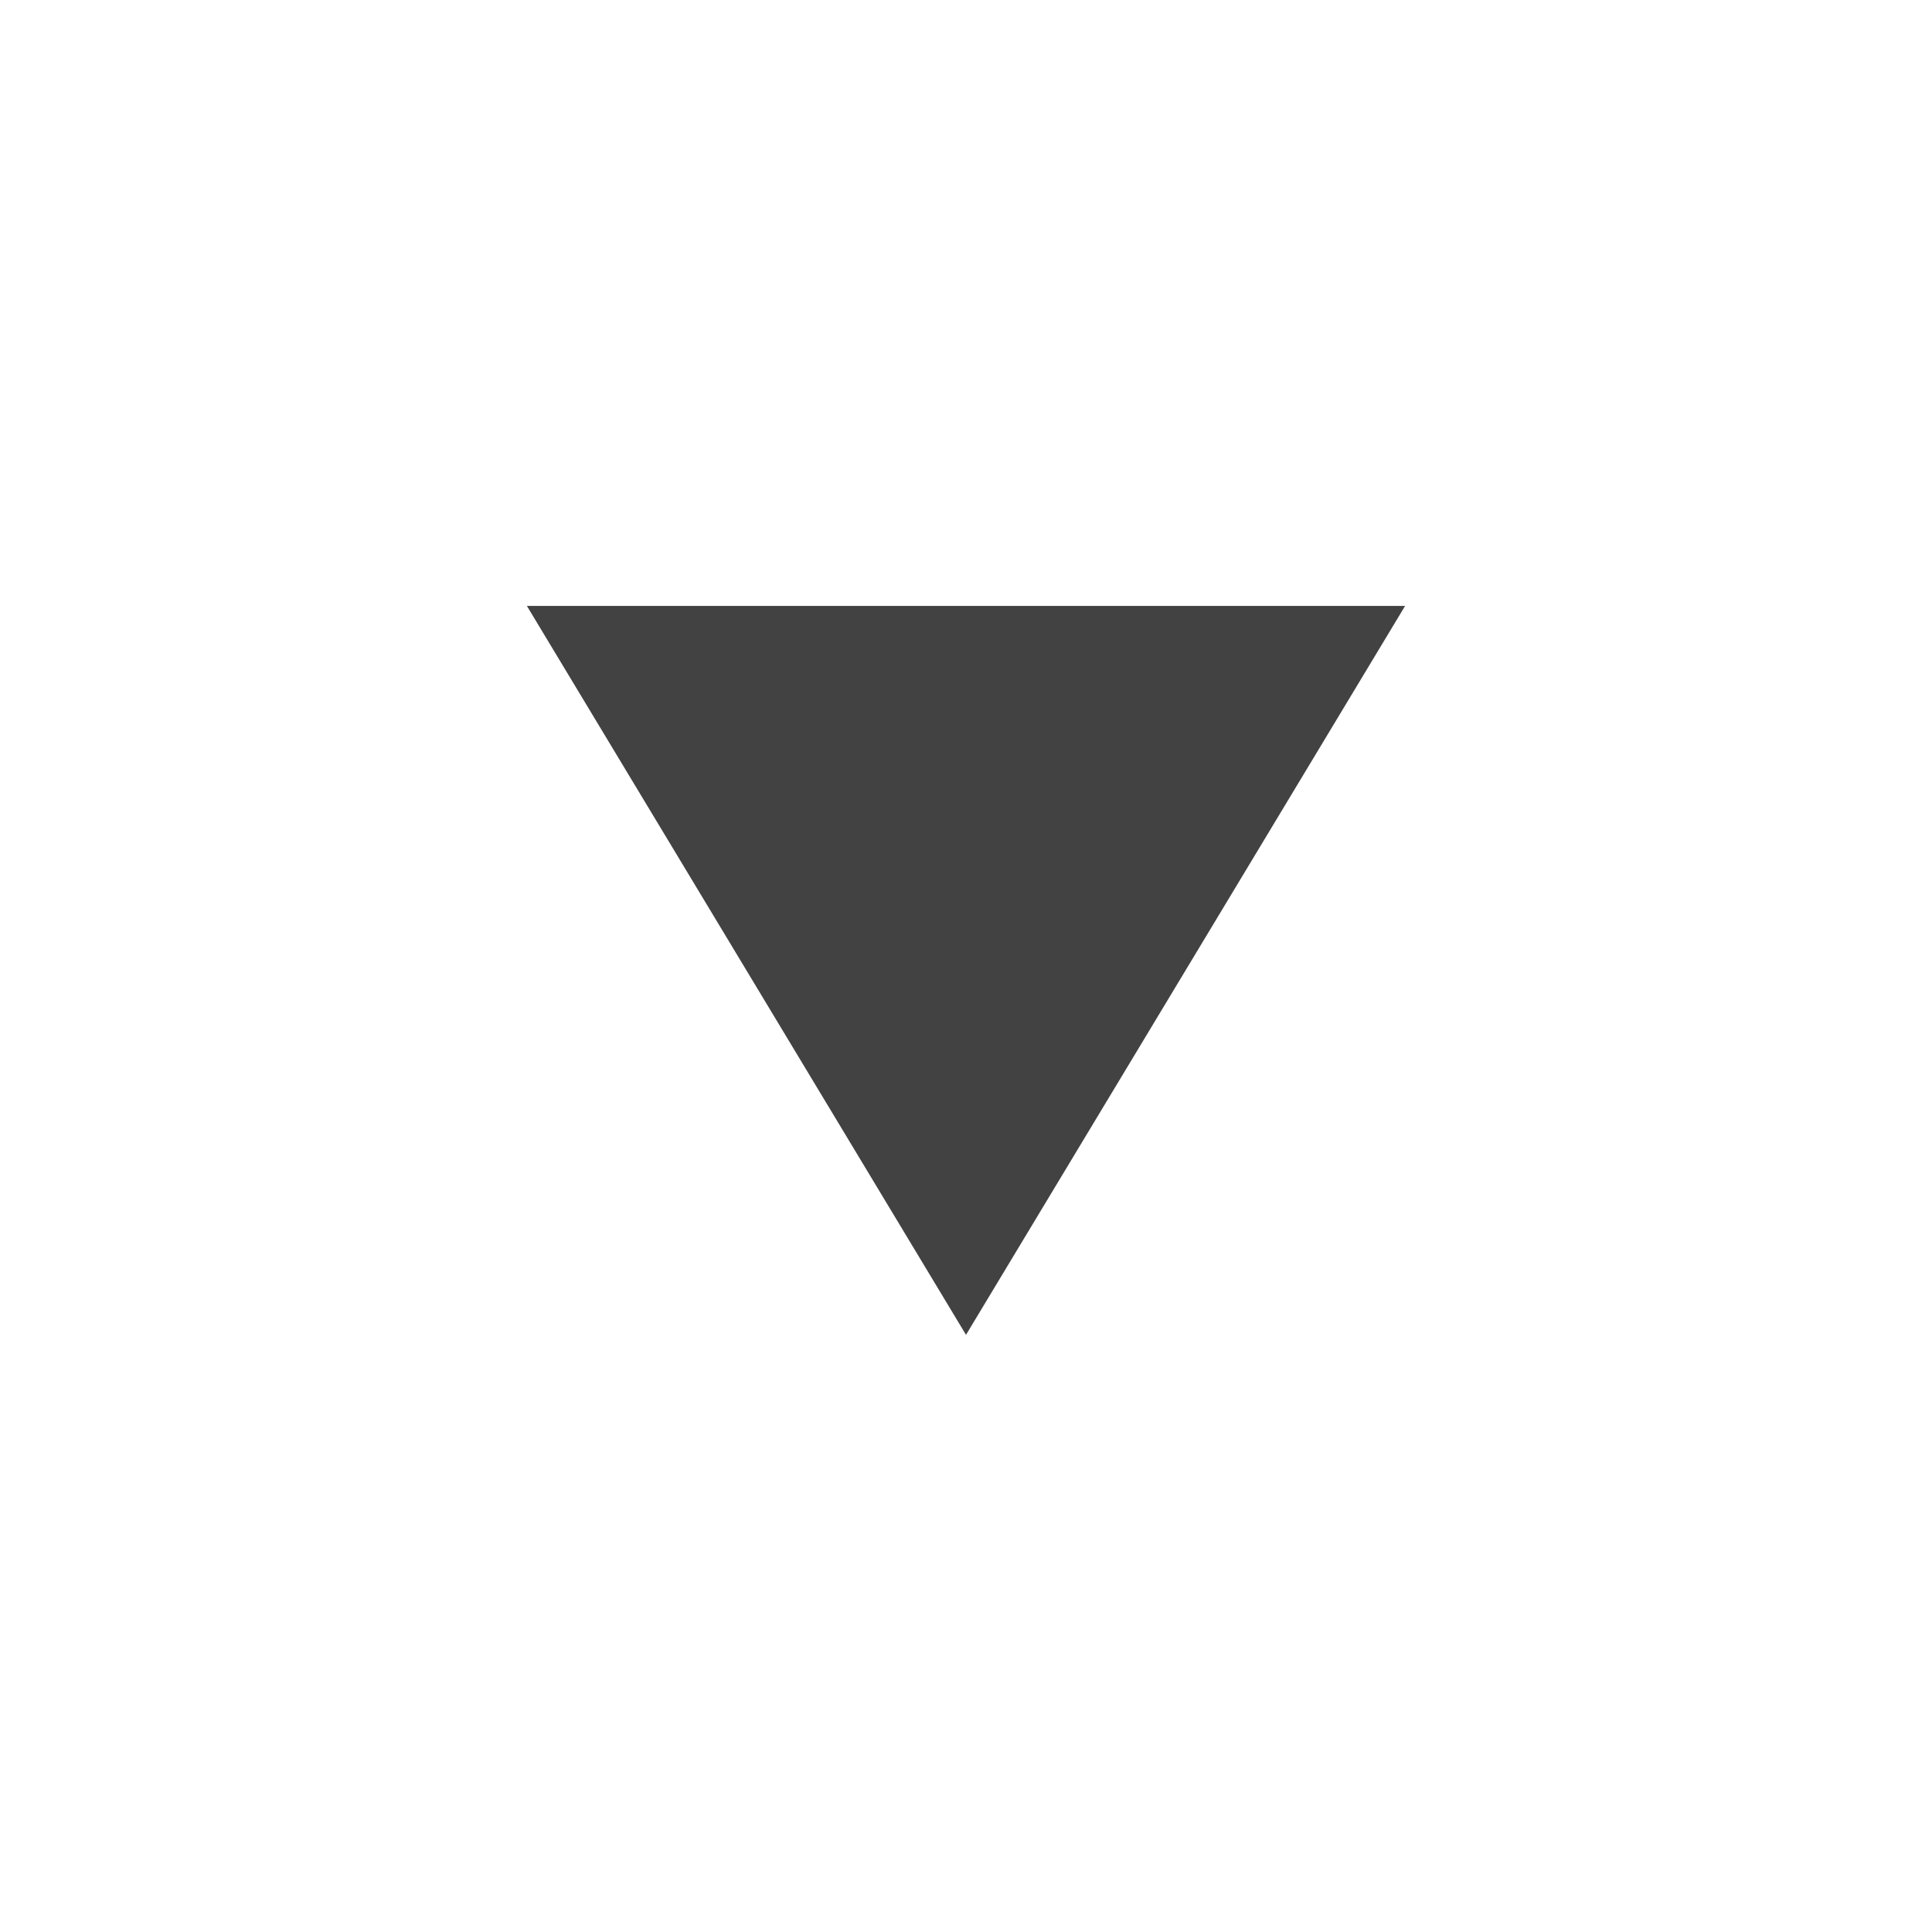
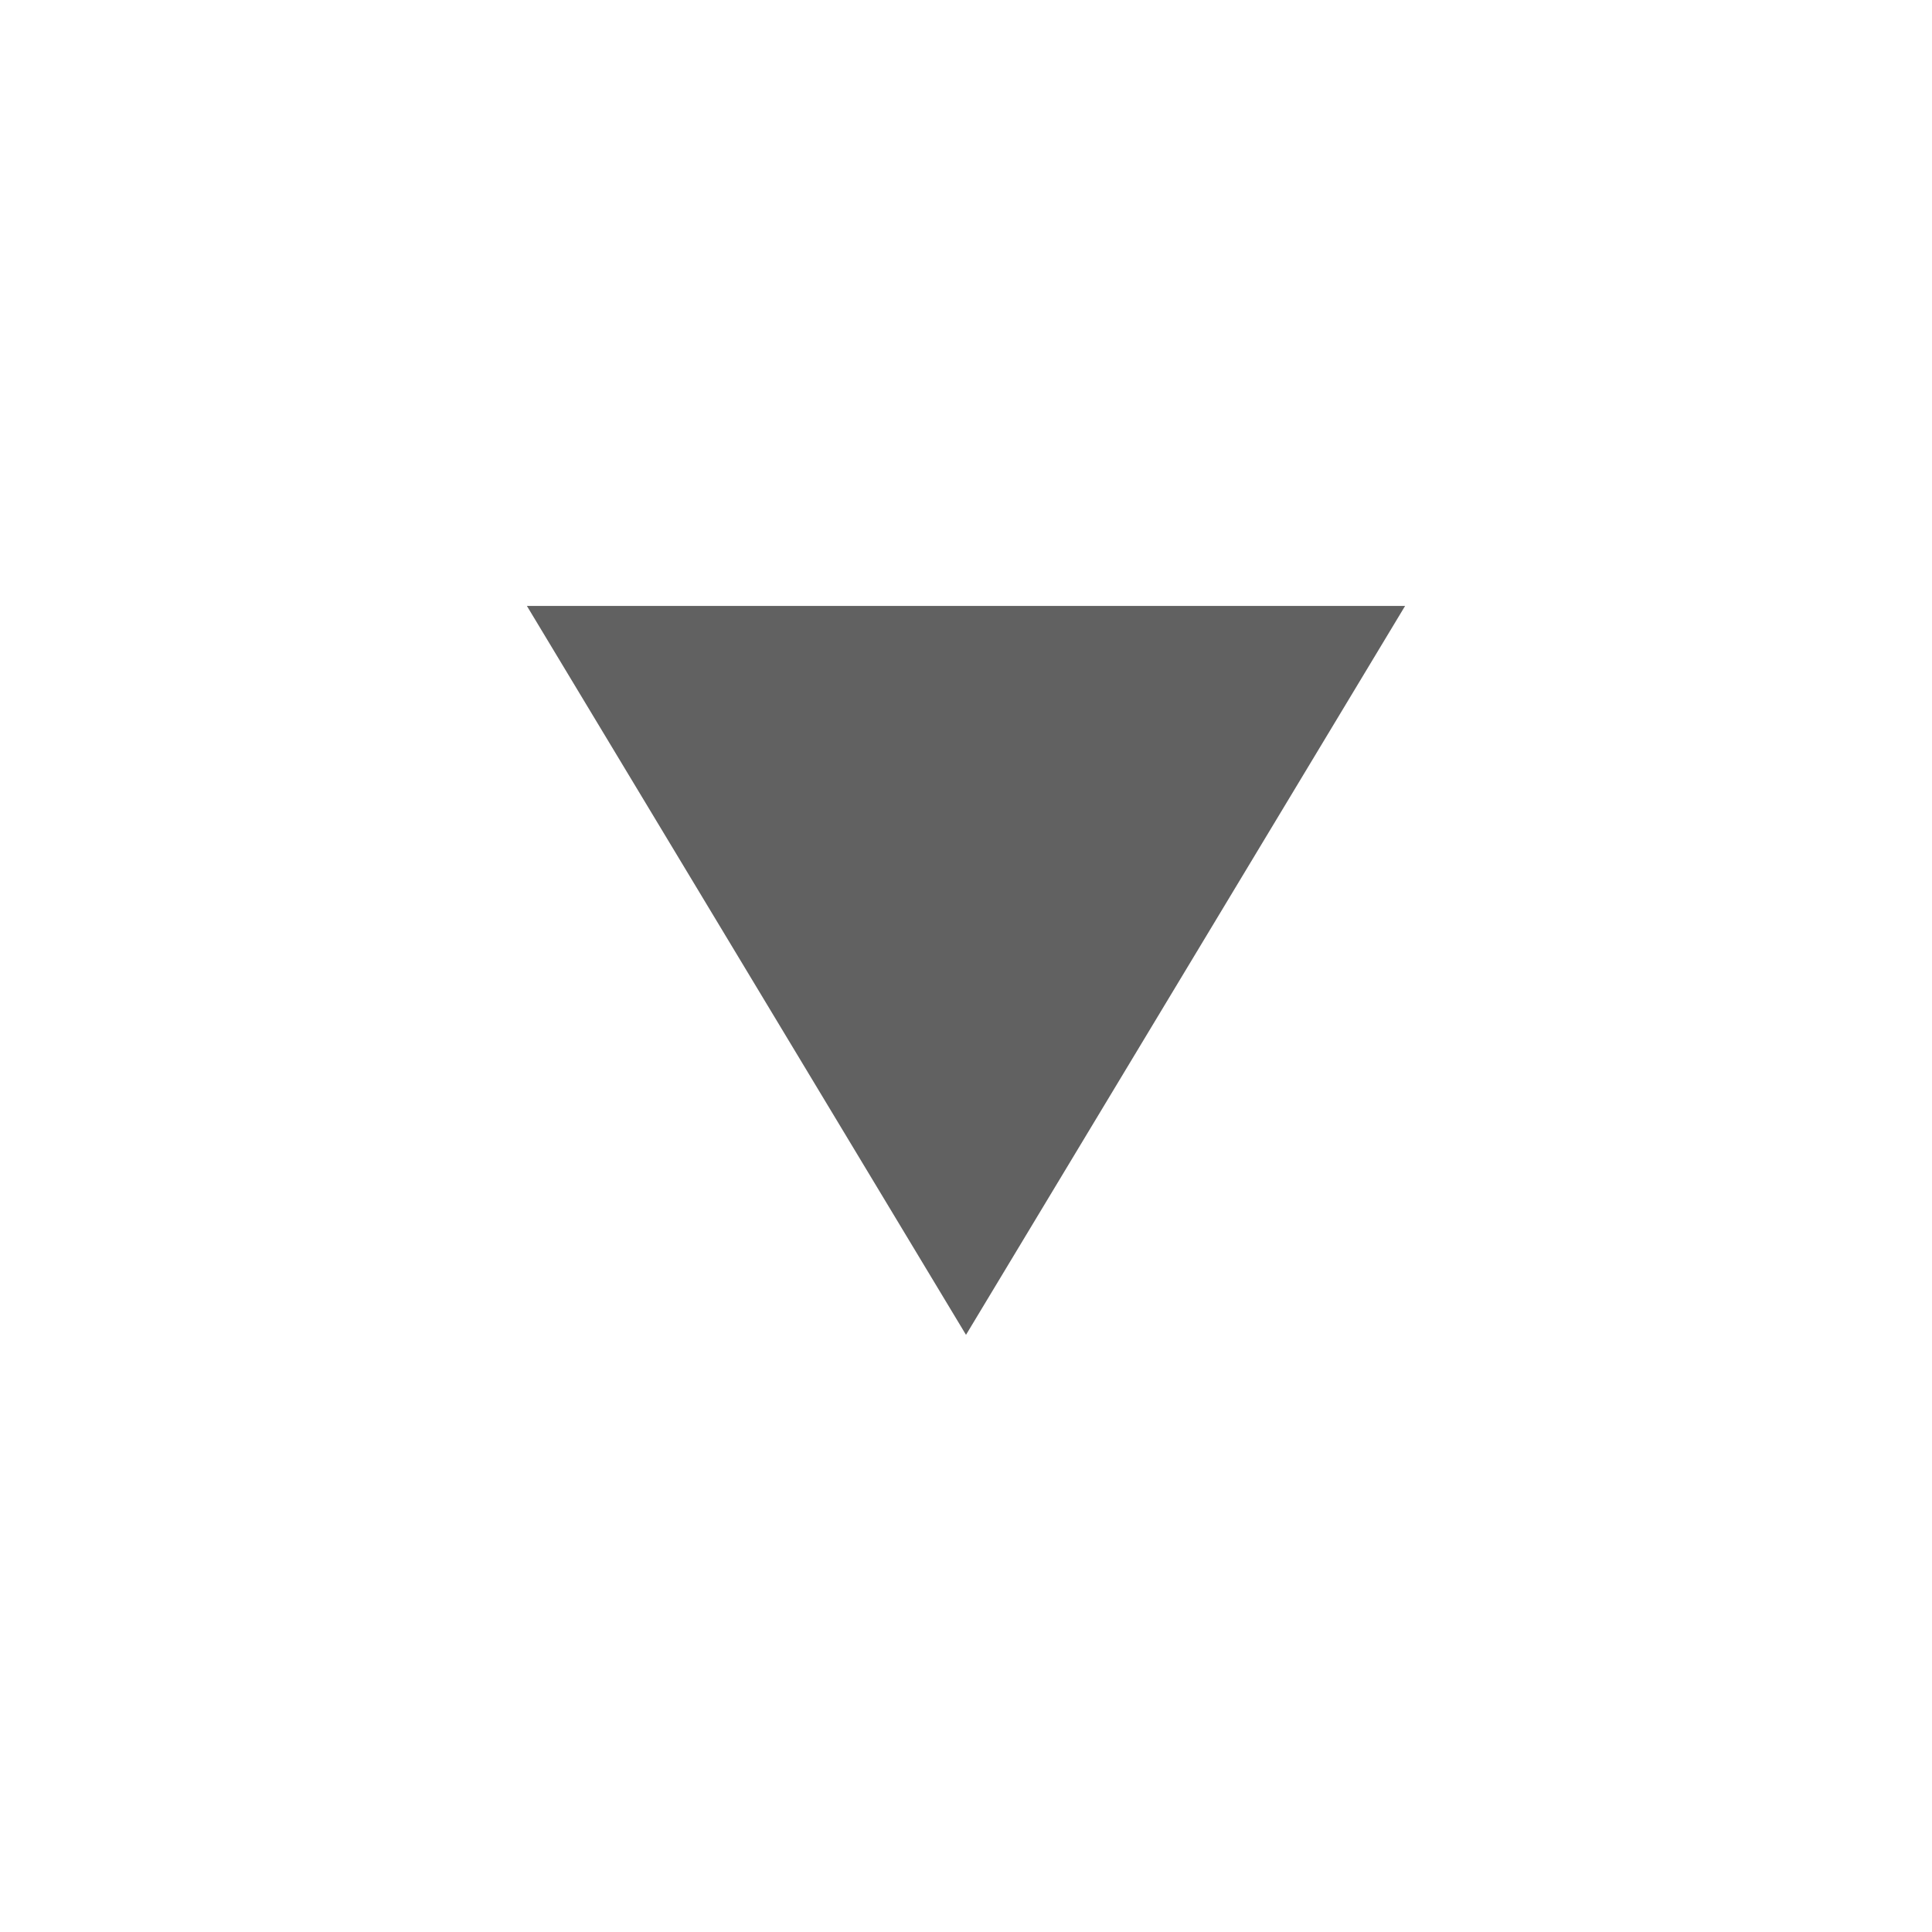
- <svg xmlns="http://www.w3.org/2000/svg" xmlns:xlink="http://www.w3.org/1999/xlink" version="1.1" id="Layer_1" x="0px" y="0px" viewBox="0 0 22 22" style="enable-background:new 0 0 22 22;" xml:space="preserve">
+ <svg xmlns="http://www.w3.org/2000/svg" version="1.1" id="Layer_1" x="0px" y="0px" viewBox="0 0 22 22" style="enable-background:new 0 0 22 22;" xml:space="preserve">
  <style type="text/css">
	.st0{display:none;}
	.st1{display:inline;fill:none;stroke:#9E9E9E;stroke-width:2.000000e-02;stroke-miterlimit:10;}
- 	.st2{clip-path:url(#SVGID_2_);}
- 	.st3{clip-path:url(#SVGID_4_);fill:#424242;}
+ 	.st2{fill:#616161;}
</style>
  <g class="st0">
    <line class="st1" x1="11" y1="0" x2="11" y2="22" />
    <path class="st1" d="M21.5,11" />
    <path class="st1" d="M0.4,11" />
    <line class="st1" x1="0" y1="22" x2="22" y2="0" />
    <line class="st1" x1="11" y1="0" x2="22" y2="11" />
    <line class="st1" x1="0" y1="11" x2="11" y2="22" />
    <line class="st1" x1="22" y1="11" x2="11" y2="22" />
    <line class="st1" x1="11" y1="0" x2="0" y2="11" />
    <line class="st1" x1="14.3" y1="0" x2="14.3" y2="22" />
    <line class="st1" x1="7.7" y1="0" x2="7.7" y2="22" />
    <line class="st1" x1="3.3" y1="0" x2="3.3" y2="22" />
    <line class="st1" x1="18.7" y1="0" x2="18.7" y2="22" />
    <line class="st1" x1="22" y1="11" x2="0" y2="11" />
    <line class="st1" x1="22" y1="14.3" x2="0" y2="14.3" />
    <line class="st1" x1="22" y1="7.7" x2="0" y2="7.7" />
    <line class="st1" x1="22" y1="3.3" x2="0" y2="3.3" />
    <line class="st1" x1="22" y1="18.7" x2="0" y2="18.7" />
    <line class="st1" x1="2.2" y1="0" x2="2.2" y2="22" />
    <line class="st1" x1="19.8" y1="0" x2="19.8" y2="22" />
    <line class="st1" x1="0" y1="19.8" x2="22" y2="19.8" />
    <line class="st1" x1="0" y1="2.2" x2="22" y2="2.2" />
    <line class="st1" x1="17.6" y1="0" x2="17.6" y2="22" />
    <line class="st1" x1="11" y1="1.6" x2="20.3" y2="11" />
    <line class="st1" x1="1.6" y1="11" x2="11" y2="20.3" />
    <line class="st1" x1="20.3" y1="11" x2="11" y2="20.3" />
    <line class="st1" x1="11" y1="1.6" x2="1.6" y2="11" />
    <line class="st1" x1="0" y1="0" x2="22" y2="22" />
    <line class="st1" x1="6.6" y1="0" x2="6.6" y2="22" />
    <line class="st1" x1="15.4" y1="0" x2="15.4" y2="22" />
    <line class="st1" x1="0" y1="15.4" x2="22" y2="15.4" />
    <line class="st1" x1="0" y1="6.6" x2="22" y2="6.6" />
    <line class="st1" x1="20.9" y1="22" x2="0" y2="1.1" />
    <line class="st1" x1="1.1" y1="0" x2="22" y2="20.9" />
    <path class="st1" d="M22,22" />
    <path class="st1" d="M0,0" />
    <line class="st1" x1="0" y1="20.9" x2="20.9" y2="0" />
    <line class="st1" x1="22" y1="1.1" x2="1.1" y2="22" />
    <line class="st1" x1="4.4" y1="0" x2="4.4" y2="22" />
    <line class="st1" x1="22" y1="17.6" x2="0" y2="17.6" />
    <line class="st1" x1="22" y1="4.4" x2="0" y2="4.4" />
-     <rect x="7.9" y="7.9" transform="matrix(0.7071 -0.7071 0.7071 0.7071 -4.5563 10.9998)" class="st1" width="6.2" height="6.2" />
+     <rect x="7.9" y="7.9" transform="matrix(0.7071 -0.7071 0.7071 0.7071 -4.5563 11)" class="st1" width="6.2" height="6.2" />
    <line class="st1" x1="0" y1="16.5" x2="22" y2="16.5" />
    <line class="st1" x1="16.5" y1="22" x2="16.5" y2="0" />
    <line class="st1" x1="5.5" y1="22" x2="5.5" y2="0" />
    <line class="st1" x1="22" y1="5.5" x2="0" y2="5.5" />
    <line class="st1" x1="12.1" y1="0" x2="12.1" y2="22" />
    <line class="st1" x1="13.2" y1="0" x2="13.2" y2="22" />
    <line class="st1" x1="8.8" y1="22" x2="8.8" y2="0" />
    <line class="st1" x1="9.9" y1="22" x2="9.9" y2="0" />
    <line class="st1" x1="0" y1="7.7" x2="22" y2="7.7" />
    <line class="st1" x1="0" y1="14.3" x2="22" y2="14.3" />
    <line class="st1" x1="0" y1="9.9" x2="22" y2="9.9" />
    <line class="st1" x1="0" y1="8.8" x2="22" y2="8.8" />
    <line class="st1" x1="22" y1="13.2" x2="0" y2="13.2" />
    <line class="st1" x1="22" y1="12.1" x2="0" y2="12.1" />
    <line class="st1" x1="1.1" y1="0" x2="1.1" y2="22" />
    <line class="st1" x1="20.9" y1="0" x2="20.9" y2="22" />
    <line class="st1" x1="0" y1="1.1" x2="22" y2="1.1" />
    <line class="st1" x1="0" y1="20.9" x2="22" y2="20.9" />
  </g>
-   <g>
-     <g>
-       <g>
-         <defs>
-           <polygon id="SVGID_1_" points="11,15.2 6,6.9 16,6.9     " />
-         </defs>
-         <clipPath id="SVGID_2_">
-           <use xlink:href="#SVGID_1_" style="overflow:visible;" />
-         </clipPath>
-         <g class="st2">
-           <g>
-             <g>
-               <defs>
-                 <rect id="SVGID_3_" x="-1235.5" y="-336.7" width="1520.7" height="2736.4" />
-               </defs>
-               <clipPath id="SVGID_4_">
-                 <use xlink:href="#SVGID_3_" style="overflow:visible;" />
-               </clipPath>
-               <rect x="-3.4" y="-2.5" class="st3" width="28.8" height="27.2" />
-             </g>
-           </g>
-         </g>
-       </g>
-     </g>
-   </g>
+   <polygon class="st2" points="6,6.9 11,15.2 16,6.9 " />
</svg>
